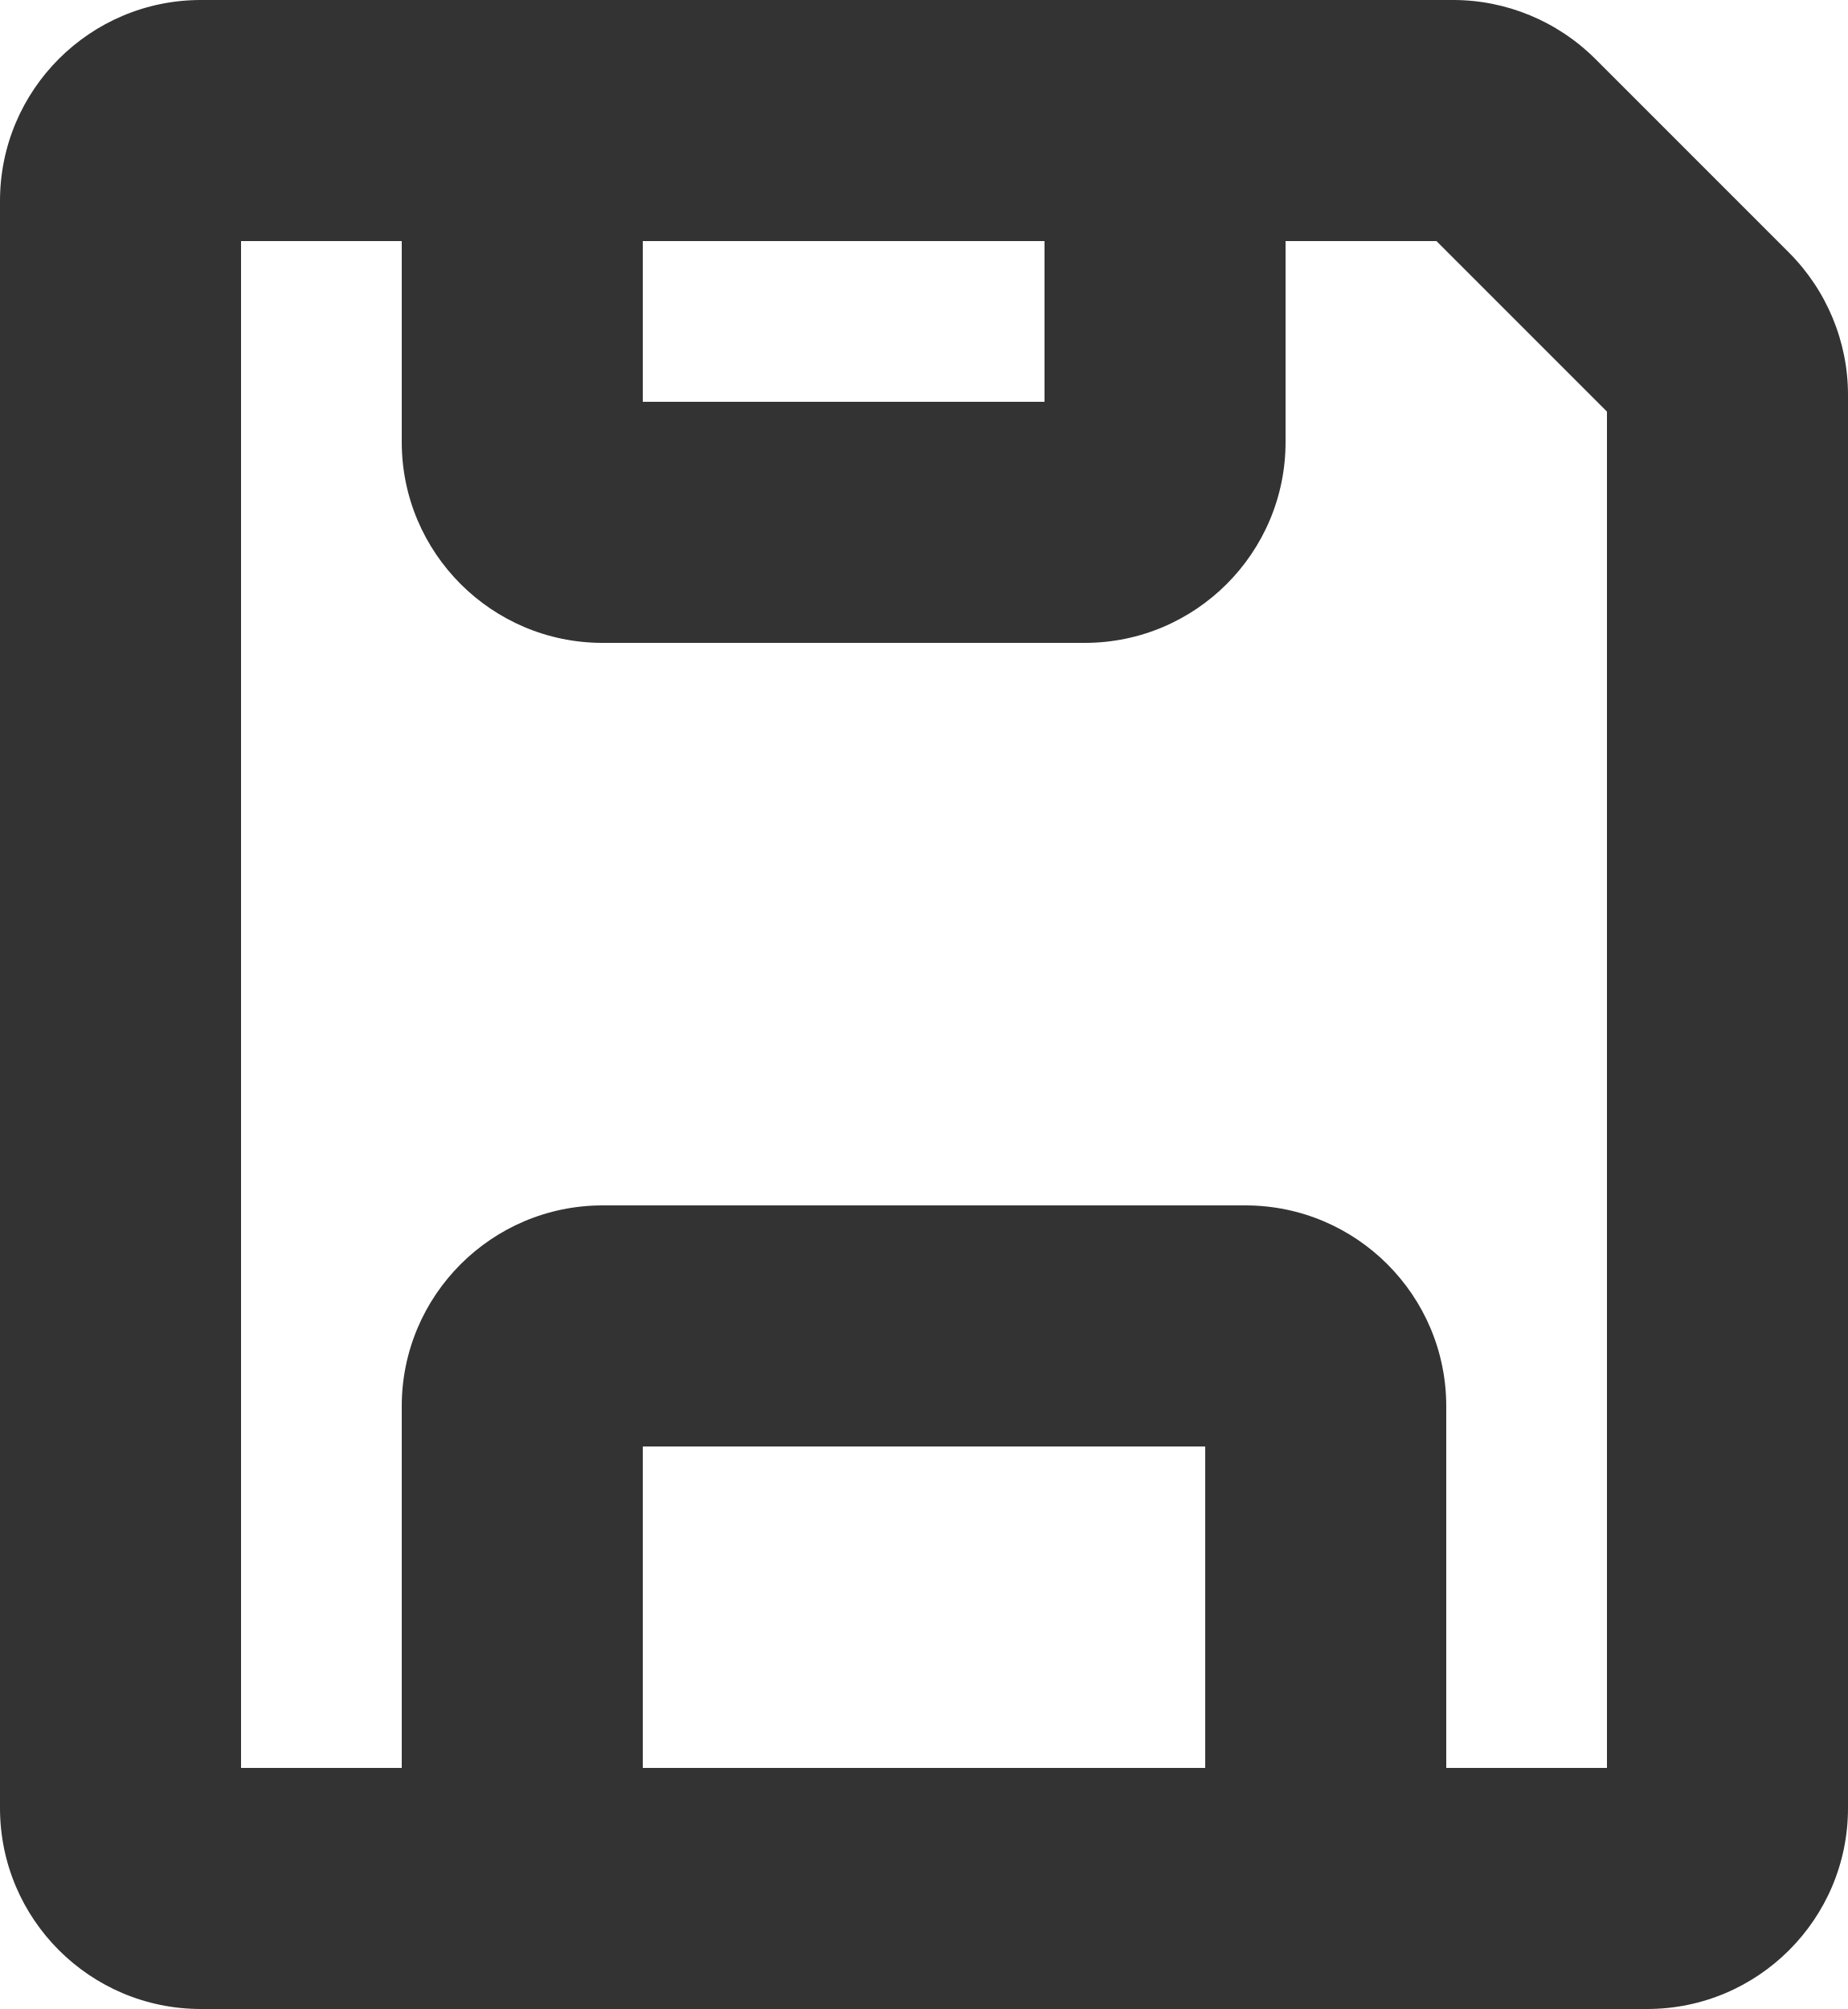
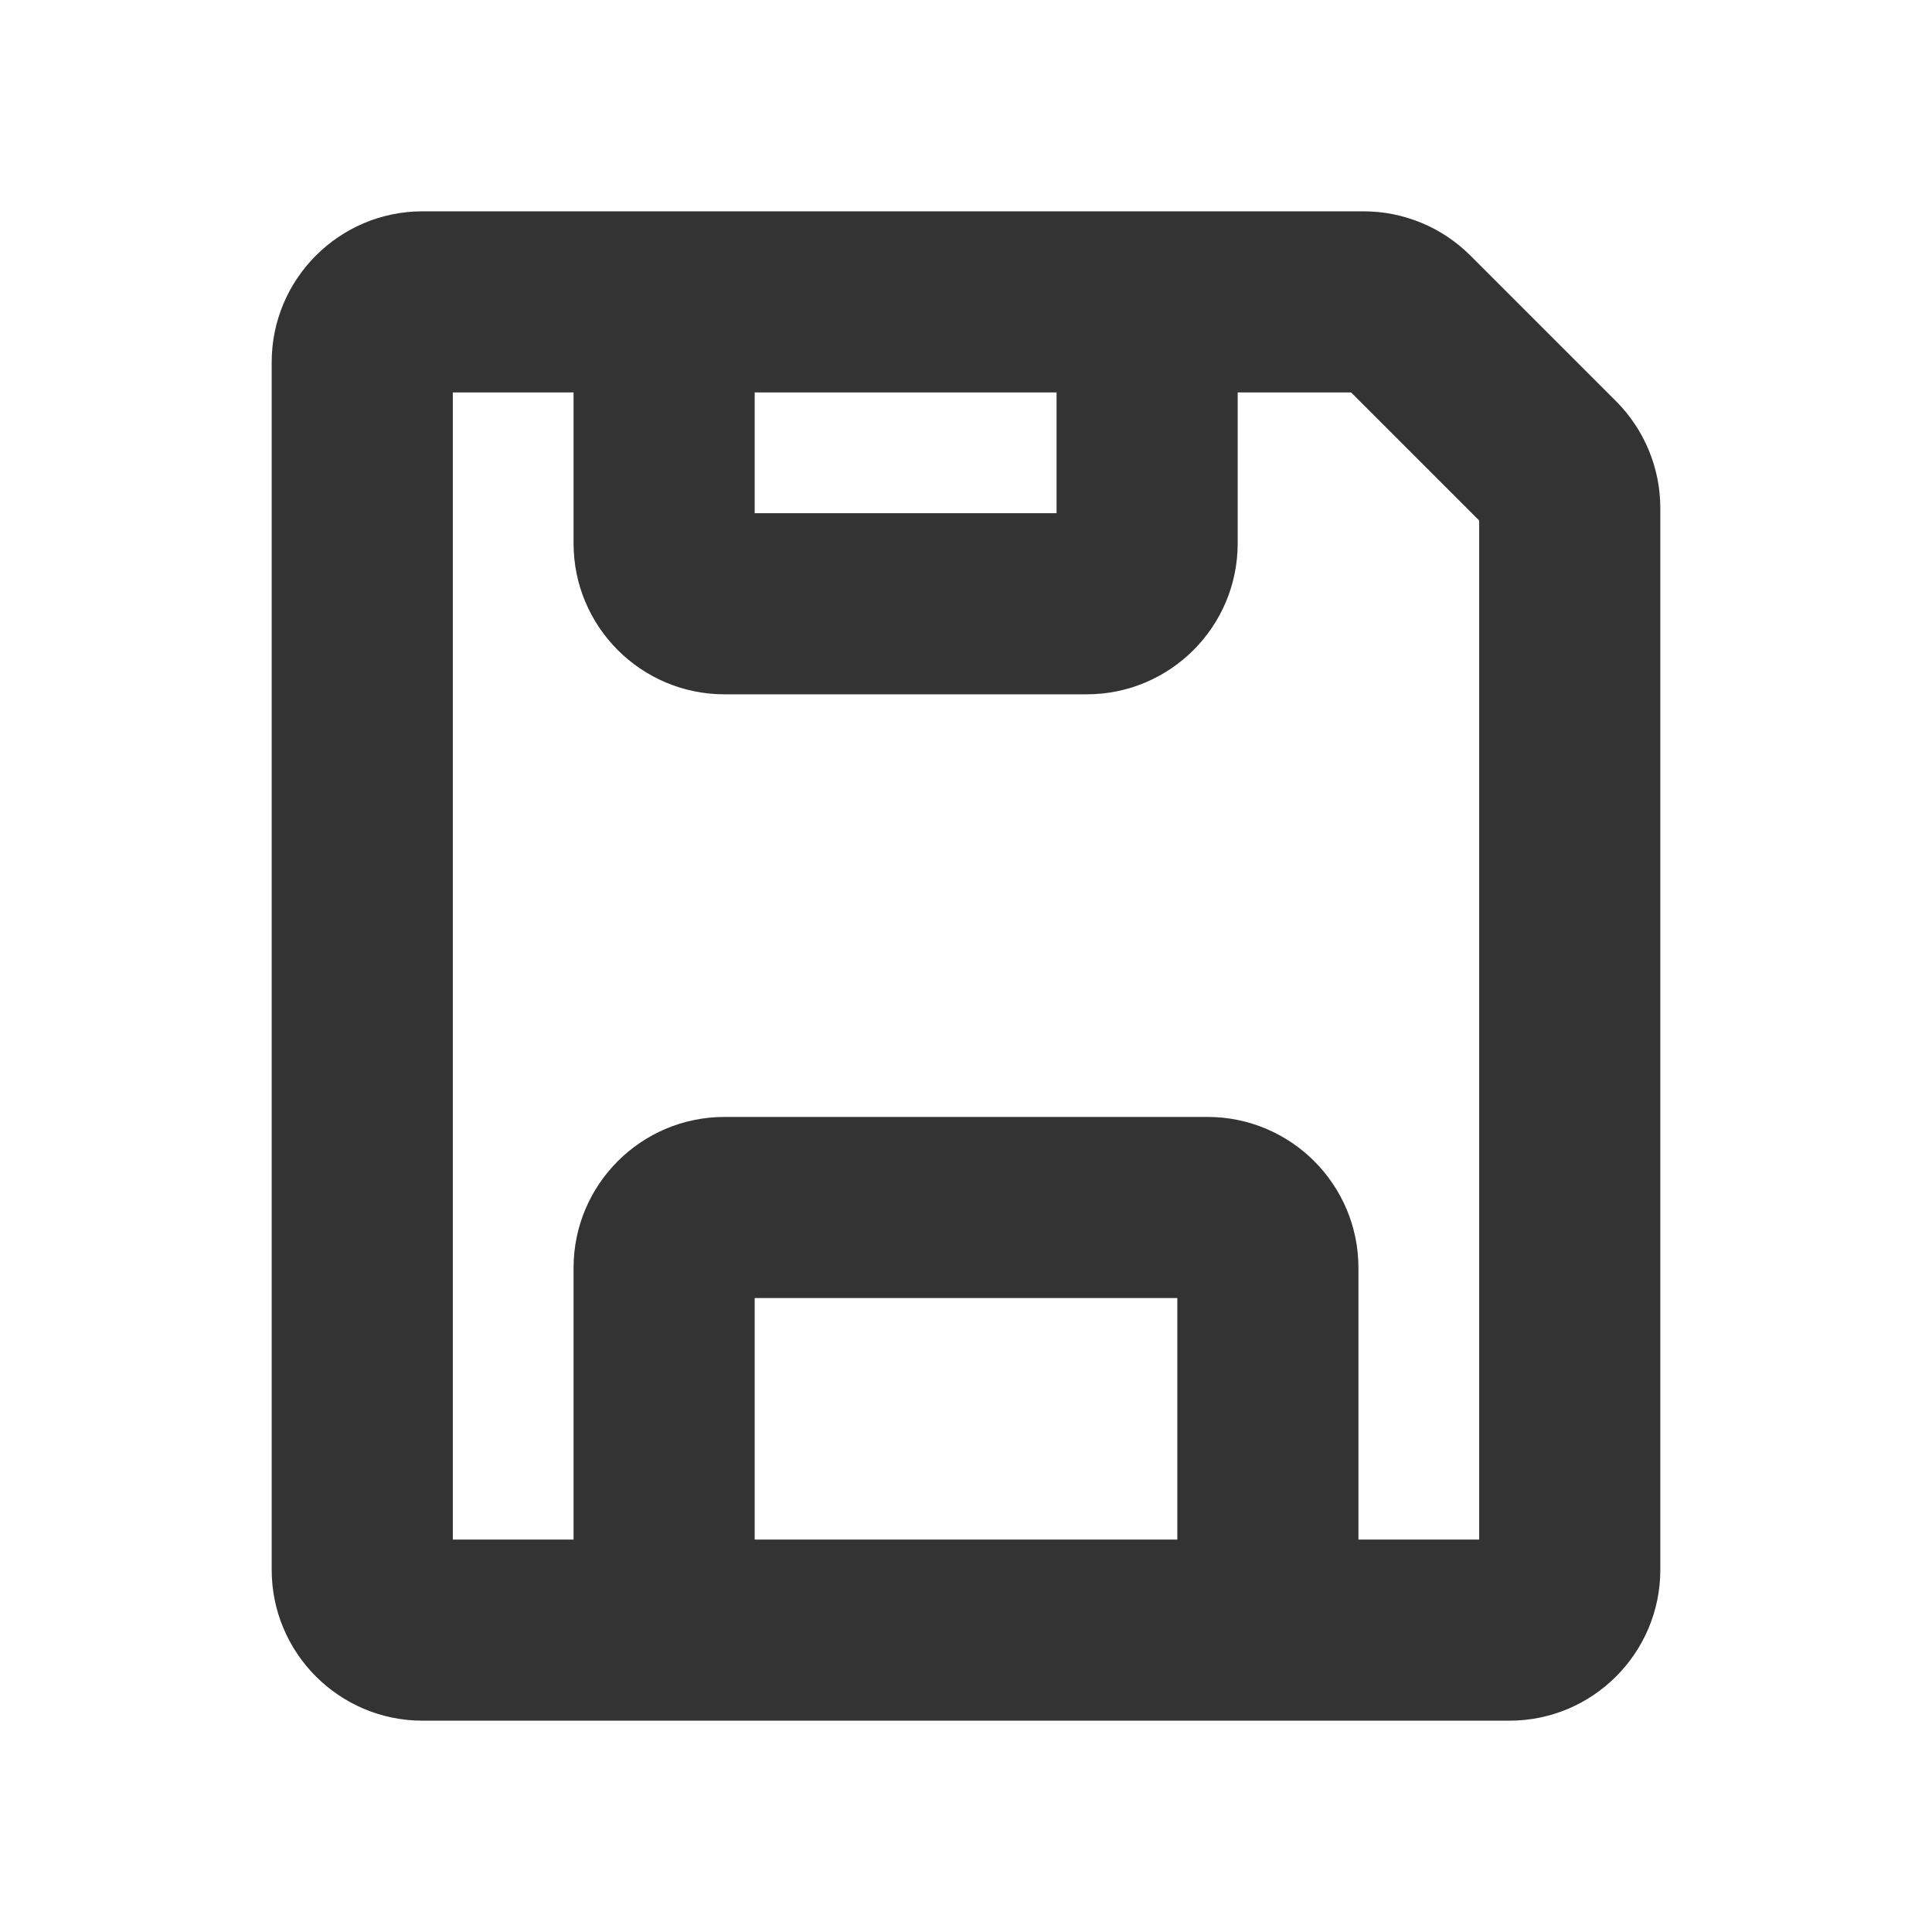
- <svg xmlns="http://www.w3.org/2000/svg" preserveAspectRatio="none" overflow="visible" style="display: block;" width="11.5" height="12.5" viewBox="0 0 11.5 12.5" fill="none">
-   <path id="icon" d="M9.043 0C9.374 1.9951e-05 9.692 0.132 9.927 0.366L11.134 1.573C11.368 1.808 11.5 2.126 11.5 2.457V11.25C11.5 11.94 10.94 12.5 10.25 12.5H1.25C0.56 12.5 0 11.94 0 11.25V1.25C9.6639e-08 0.56 0.56 0 1.25 0H9.043ZM1.5 11H2.5V8.75C2.5 8.06 3.06 7.5 3.75 7.5H7.75C8.44 7.5 9 8.06 9 8.75V11H10V2.561L8.939 1.5H8V2.75C8 3.44 7.44 4 6.75 4H3.75C3.06 4 2.5 3.44 2.5 2.75V1.5H1.5V11ZM4 11H7.5V9H4V11ZM4 2.5H6.5V1.5H4V2.5Z" fill="#333333" />
+ <svg xmlns="http://www.w3.org/2000/svg" width="16" height="16" viewBox="0 0 16 16" fill="none">
+   <g transform="translate(2.25,1.75)">
+     <path id="icon" d="M9.043 0C9.374 1.9951e-05 9.692 0.132 9.927 0.366L11.134 1.573C11.368 1.808 11.5 2.126 11.5 2.457V11.25C11.5 11.94 10.94 12.5 10.25 12.5H1.25C0.56 12.5 0 11.94 0 11.25V1.25C9.6639e-08 0.56 0.56 0 1.25 0H9.043ZM1.5 11H2.5V8.75C2.5 8.06 3.06 7.5 3.75 7.5H7.75C8.44 7.5 9 8.06 9 8.75V11H10V2.561L8.939 1.5H8V2.75C8 3.44 7.44 4 6.75 4H3.75C3.06 4 2.5 3.44 2.5 2.75V1.5H1.5V11ZM4 11H7.5V9H4V11ZM4 2.5H6.5V1.5H4V2.5Z" fill="#333333" />
+   </g>
</svg>
